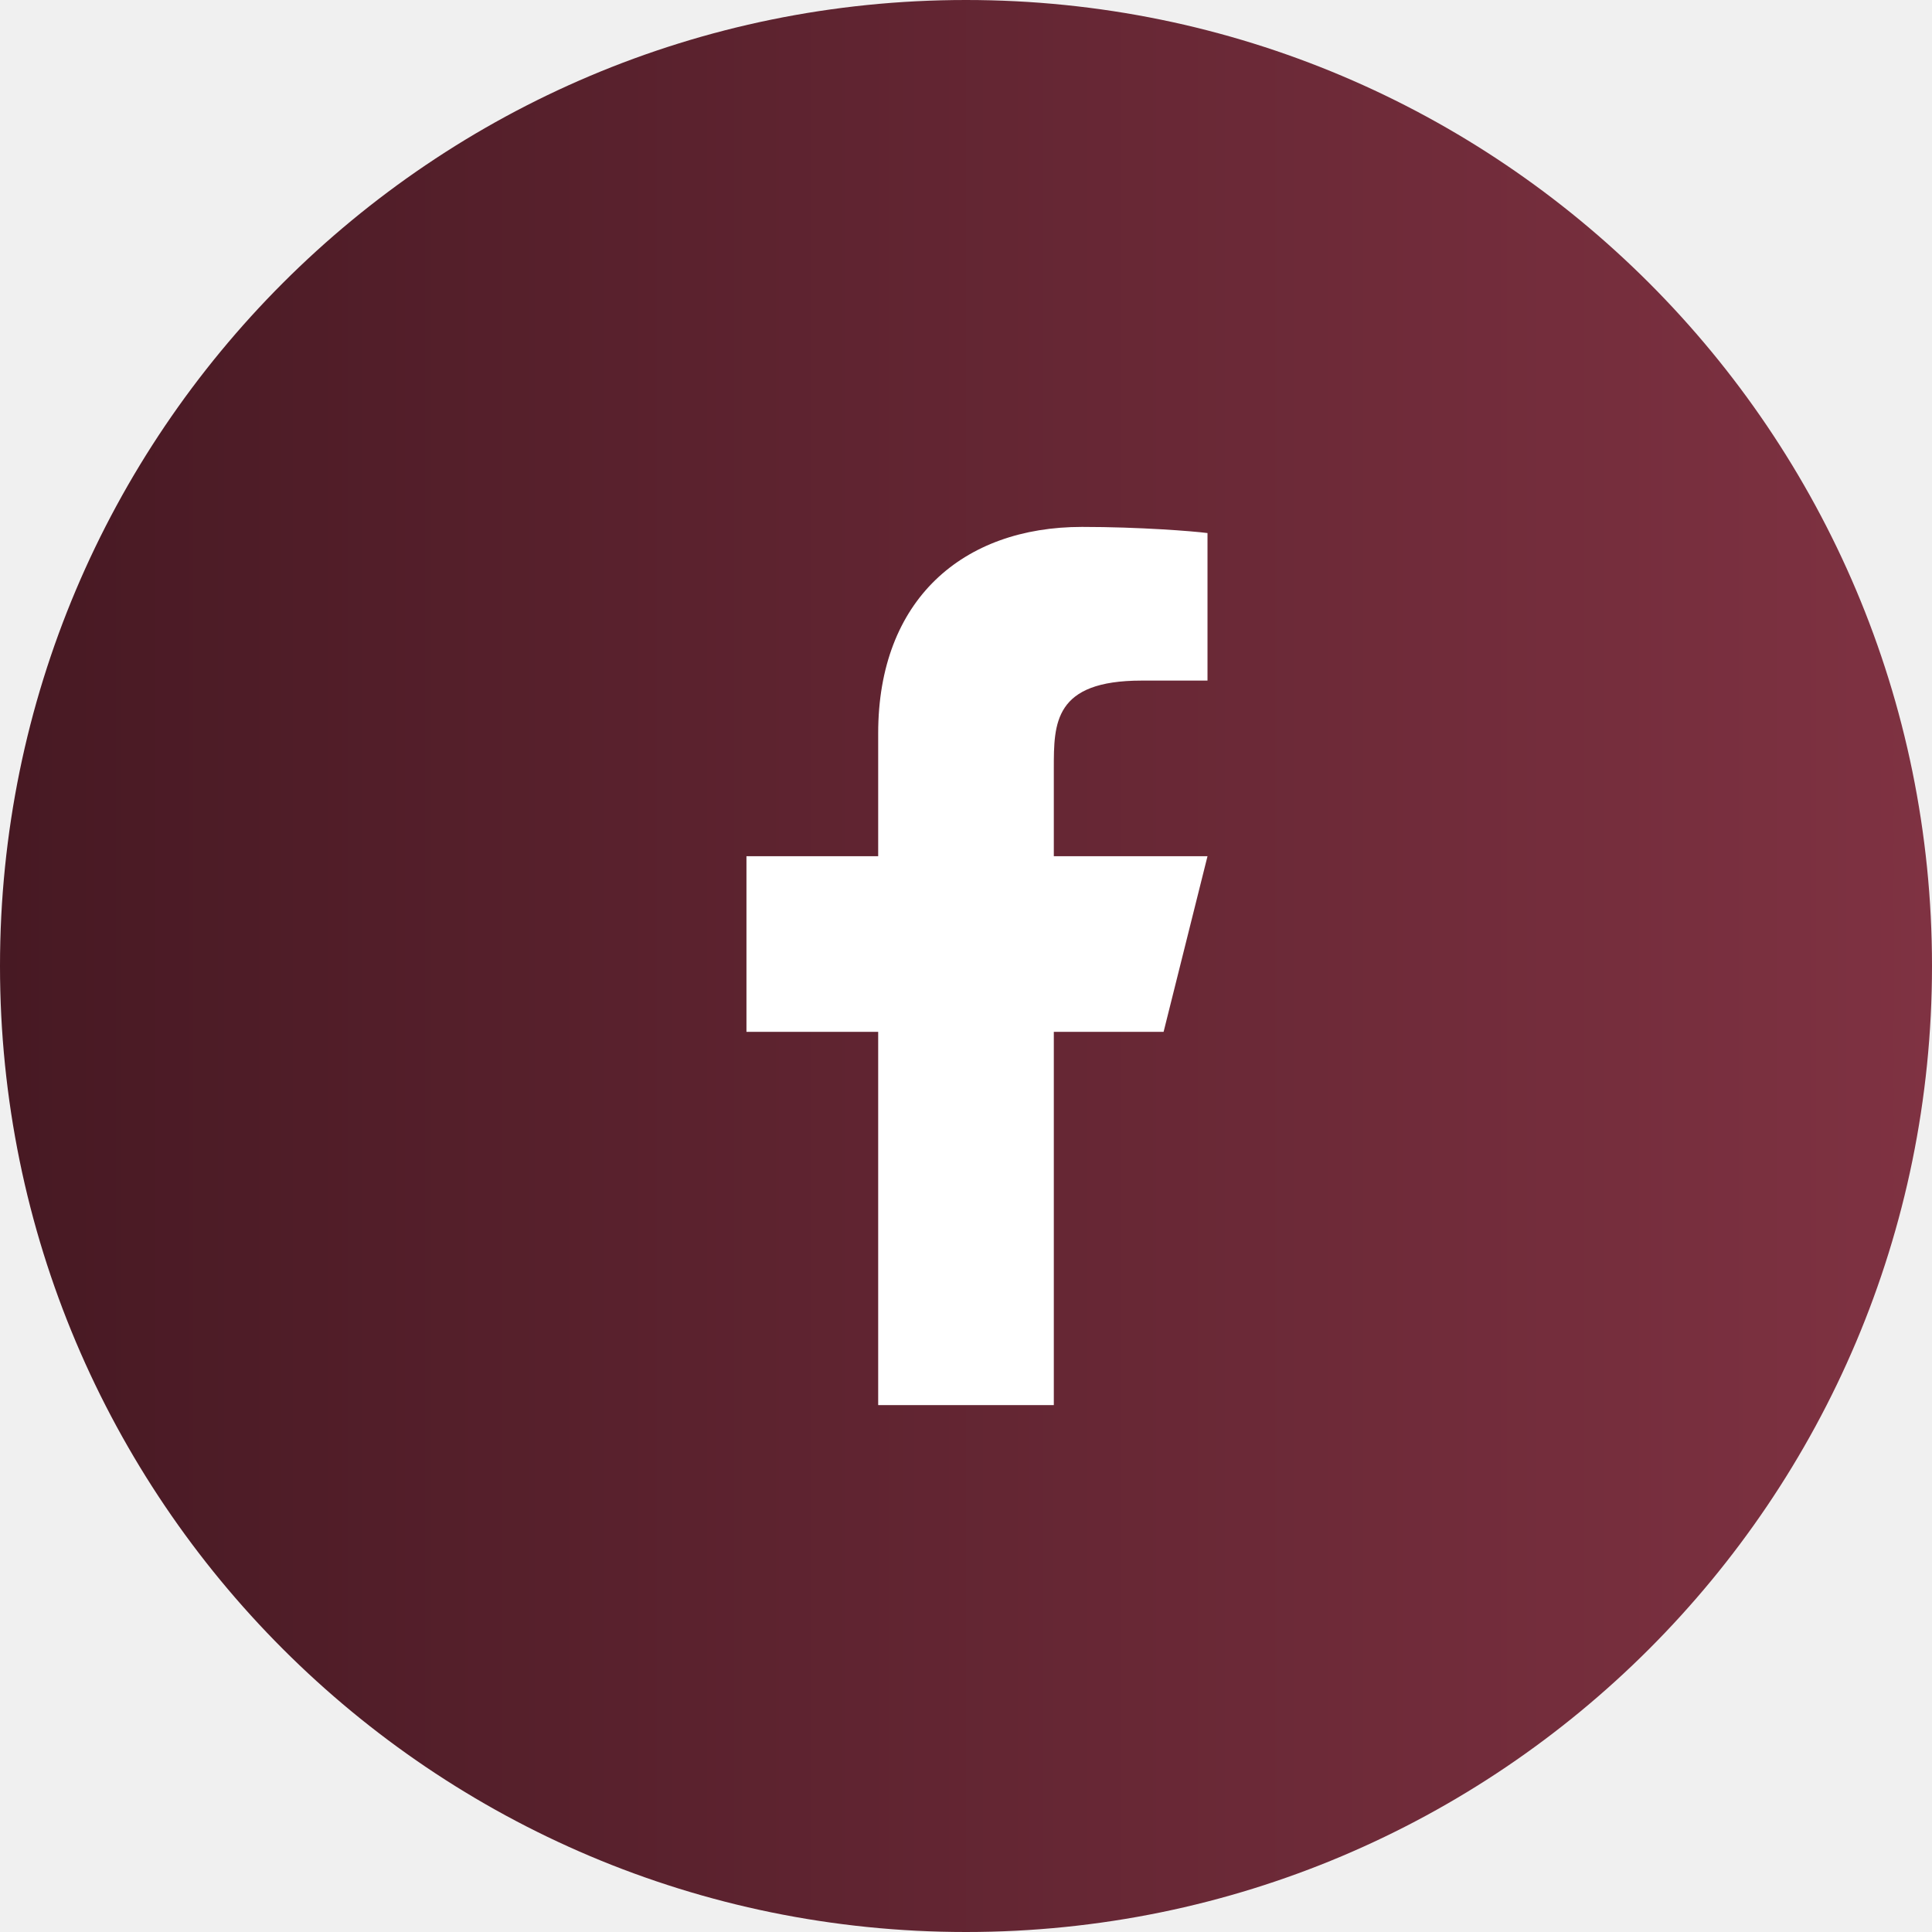
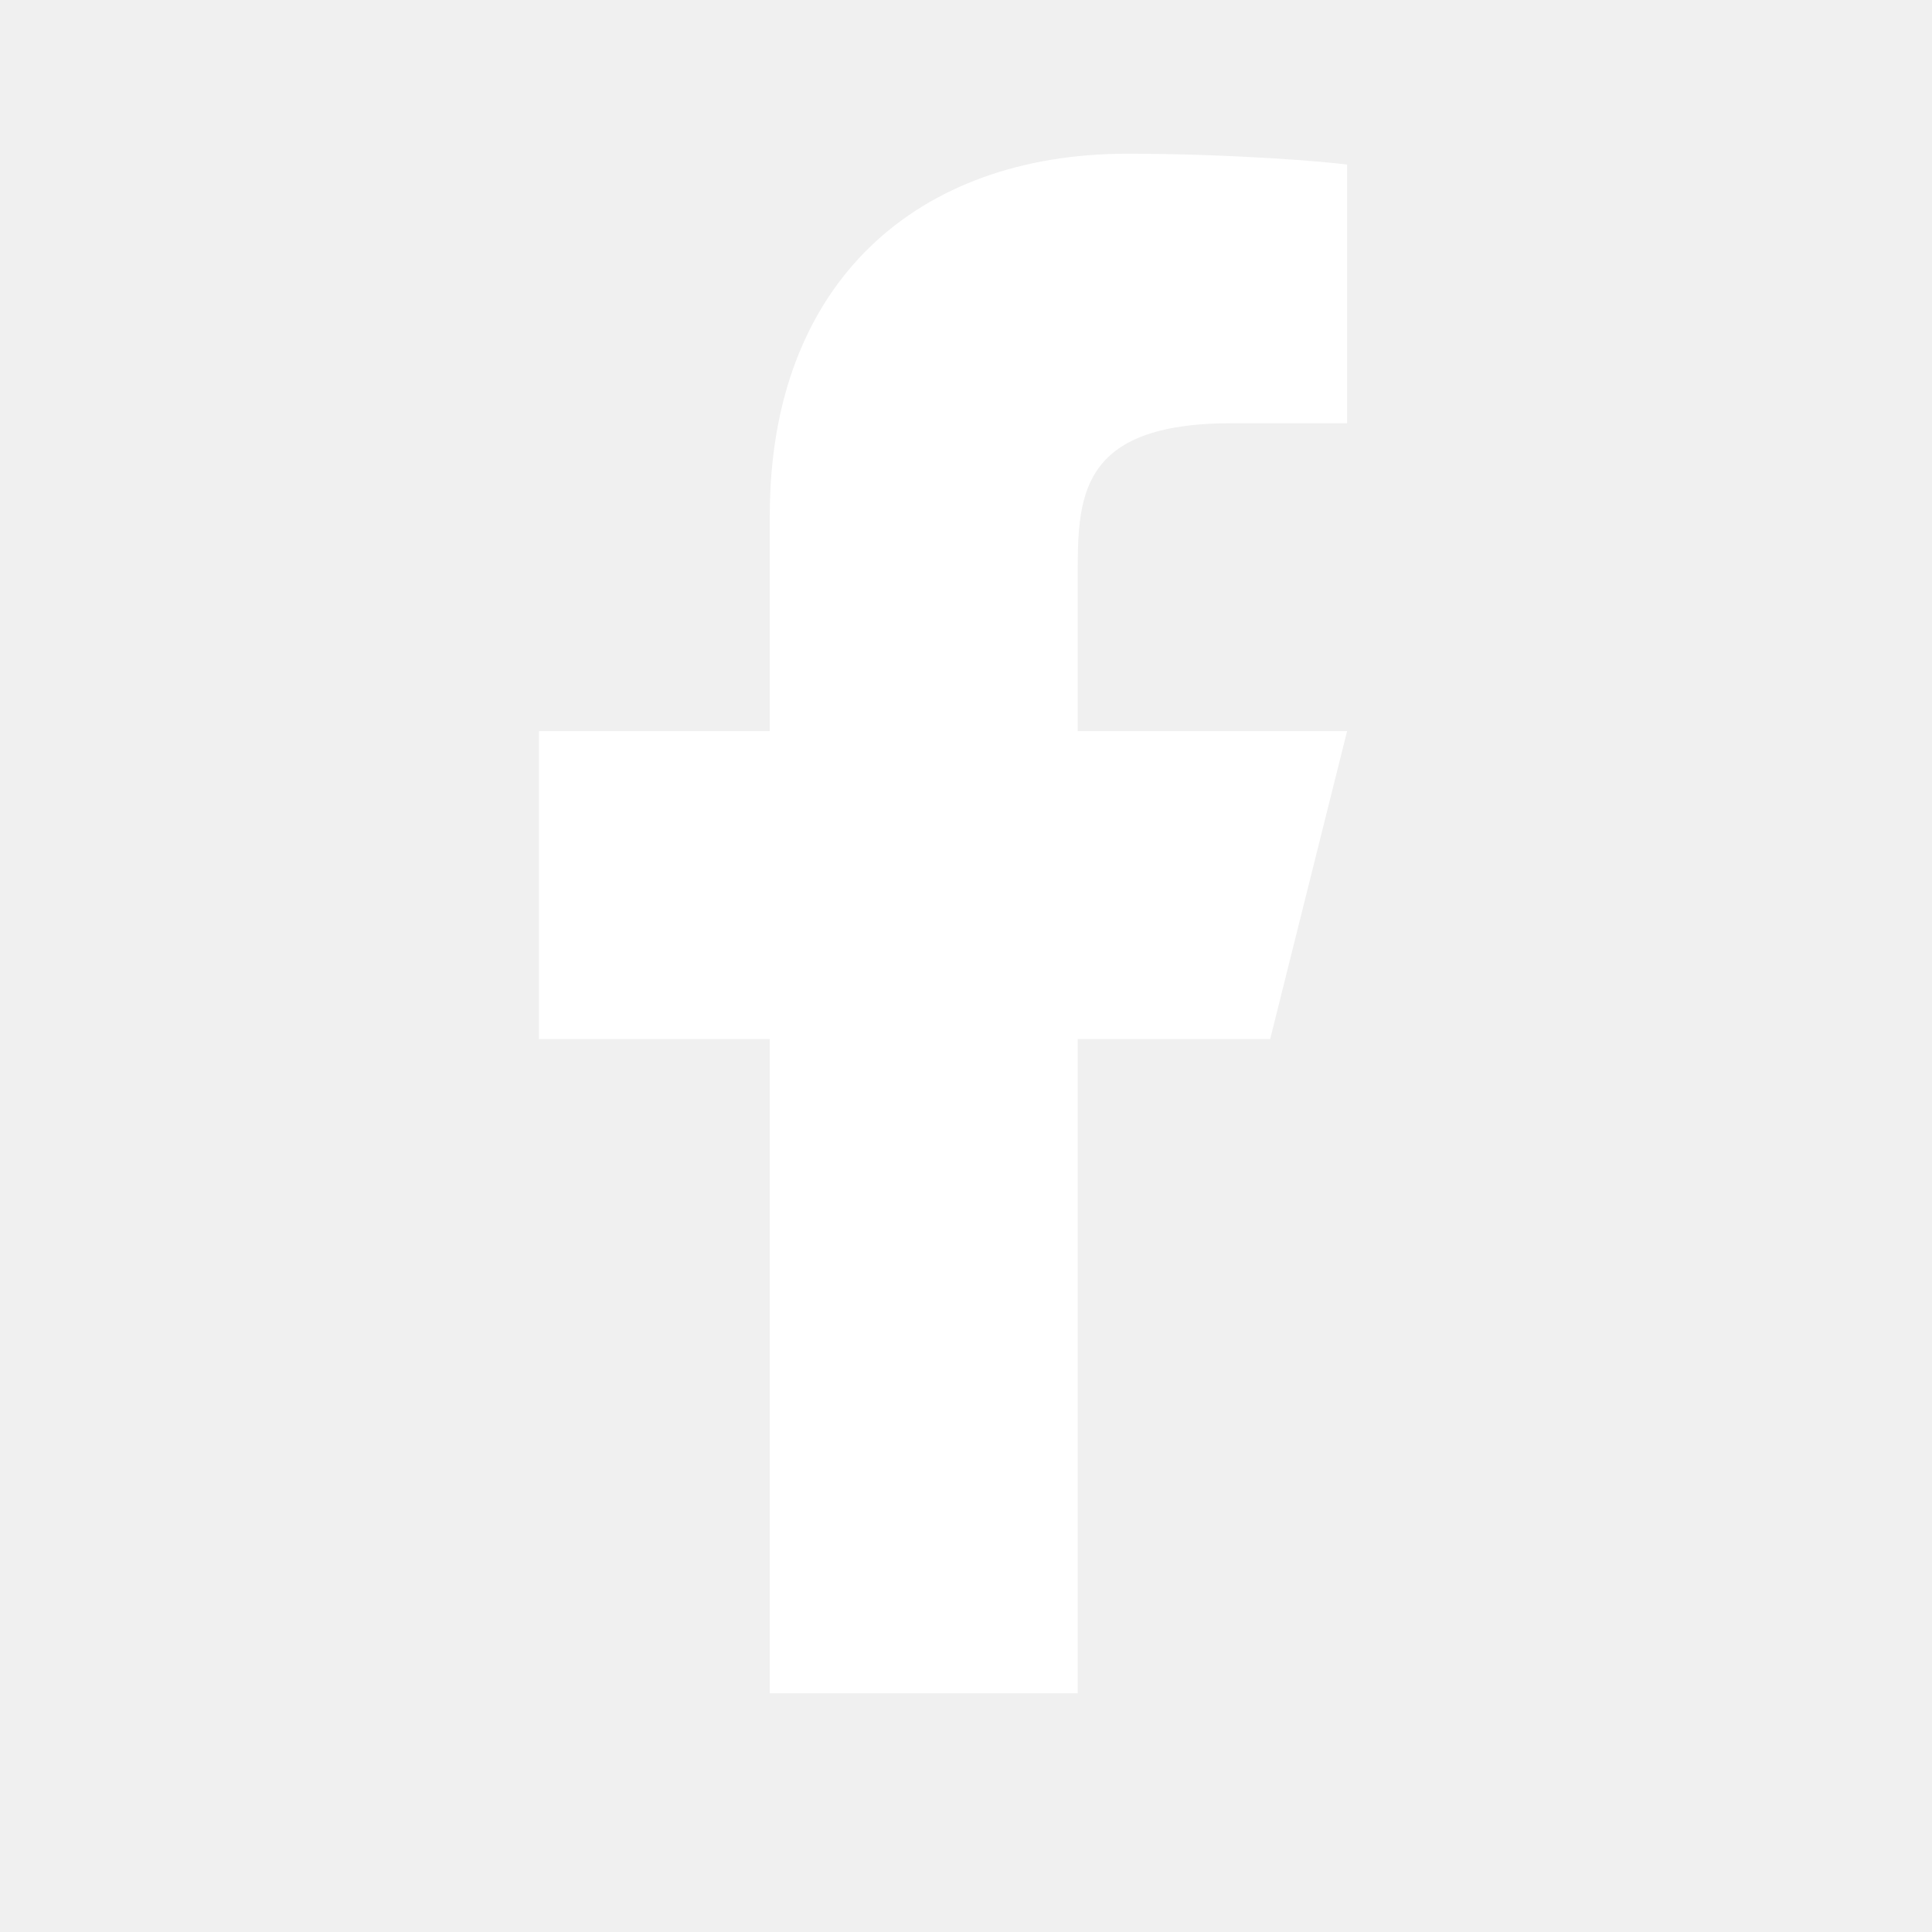
- <svg xmlns="http://www.w3.org/2000/svg" width="44" height="44" viewBox="0 0 44 44" fill="none">
-   <rect width="44" height="44" rx="22" fill="url(#paint0_linear_157_72404)" />
-   <path d="M24 23.5H26.5L27.5 19.5H24V17.5C24 16.47 24 15.5 26 15.5H27.5V12.14C27.174 12.097 25.943 12 24.643 12C21.928 12 20 13.657 20 16.7V19.5H17V23.5H20V32H24V23.5Z" fill="white" />
-   <defs>
-     <linearGradient id="paint0_linear_157_72404" x1="0" y1="22" x2="44" y2="22" gradientUnits="userSpaceOnUse">
-       <stop stop-color="#471923" />
-       <stop offset="1" stop-color="#7F3242" />
-     </linearGradient>
-   </defs>
+ <svg xmlns="http://www.w3.org/2000/svg" width="16" height="16" viewBox="0 0 16 16" fill="none">
+   <path d="M8.925 8.605H10.519L11.156 6.055H8.925V4.78C8.925 4.123 8.925 3.505 10.2 3.505H11.156V1.363C10.949 1.335 10.164 1.273 9.335 1.273C7.604 1.273 6.375 2.33 6.375 4.27V6.055H4.463V8.605H6.375V14.023H8.925V8.605Z" fill="white" />
</svg>
